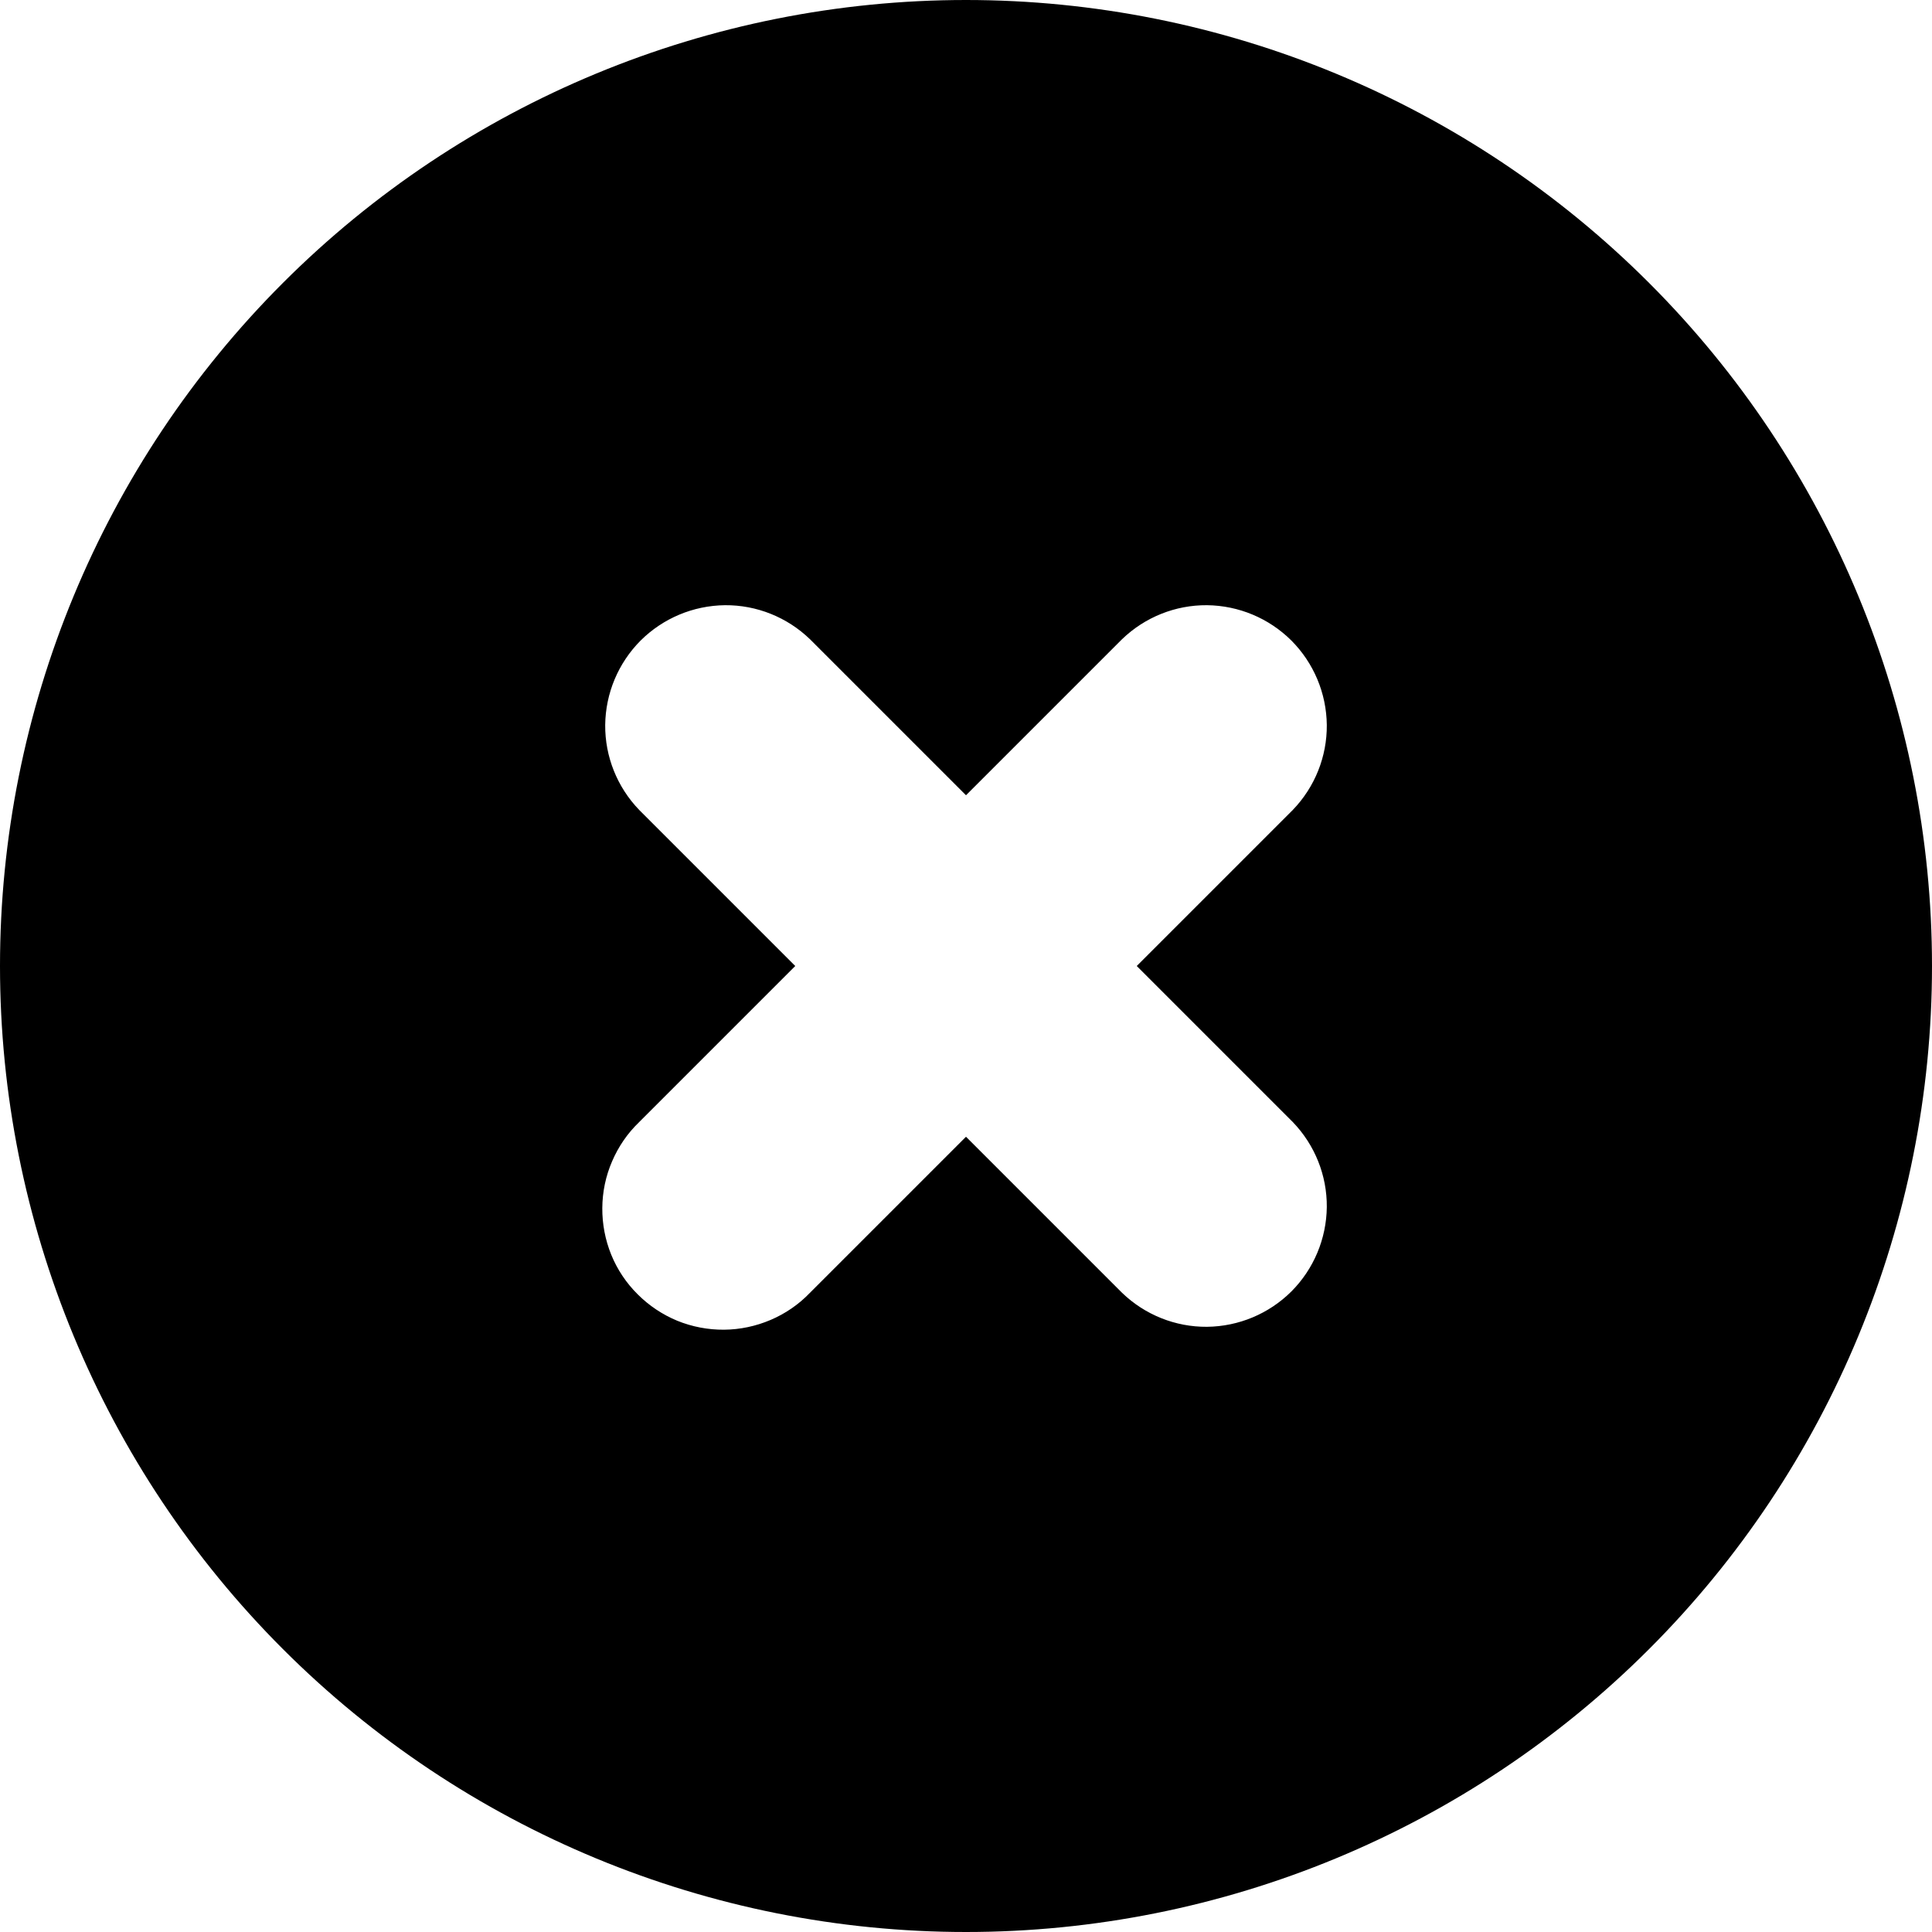
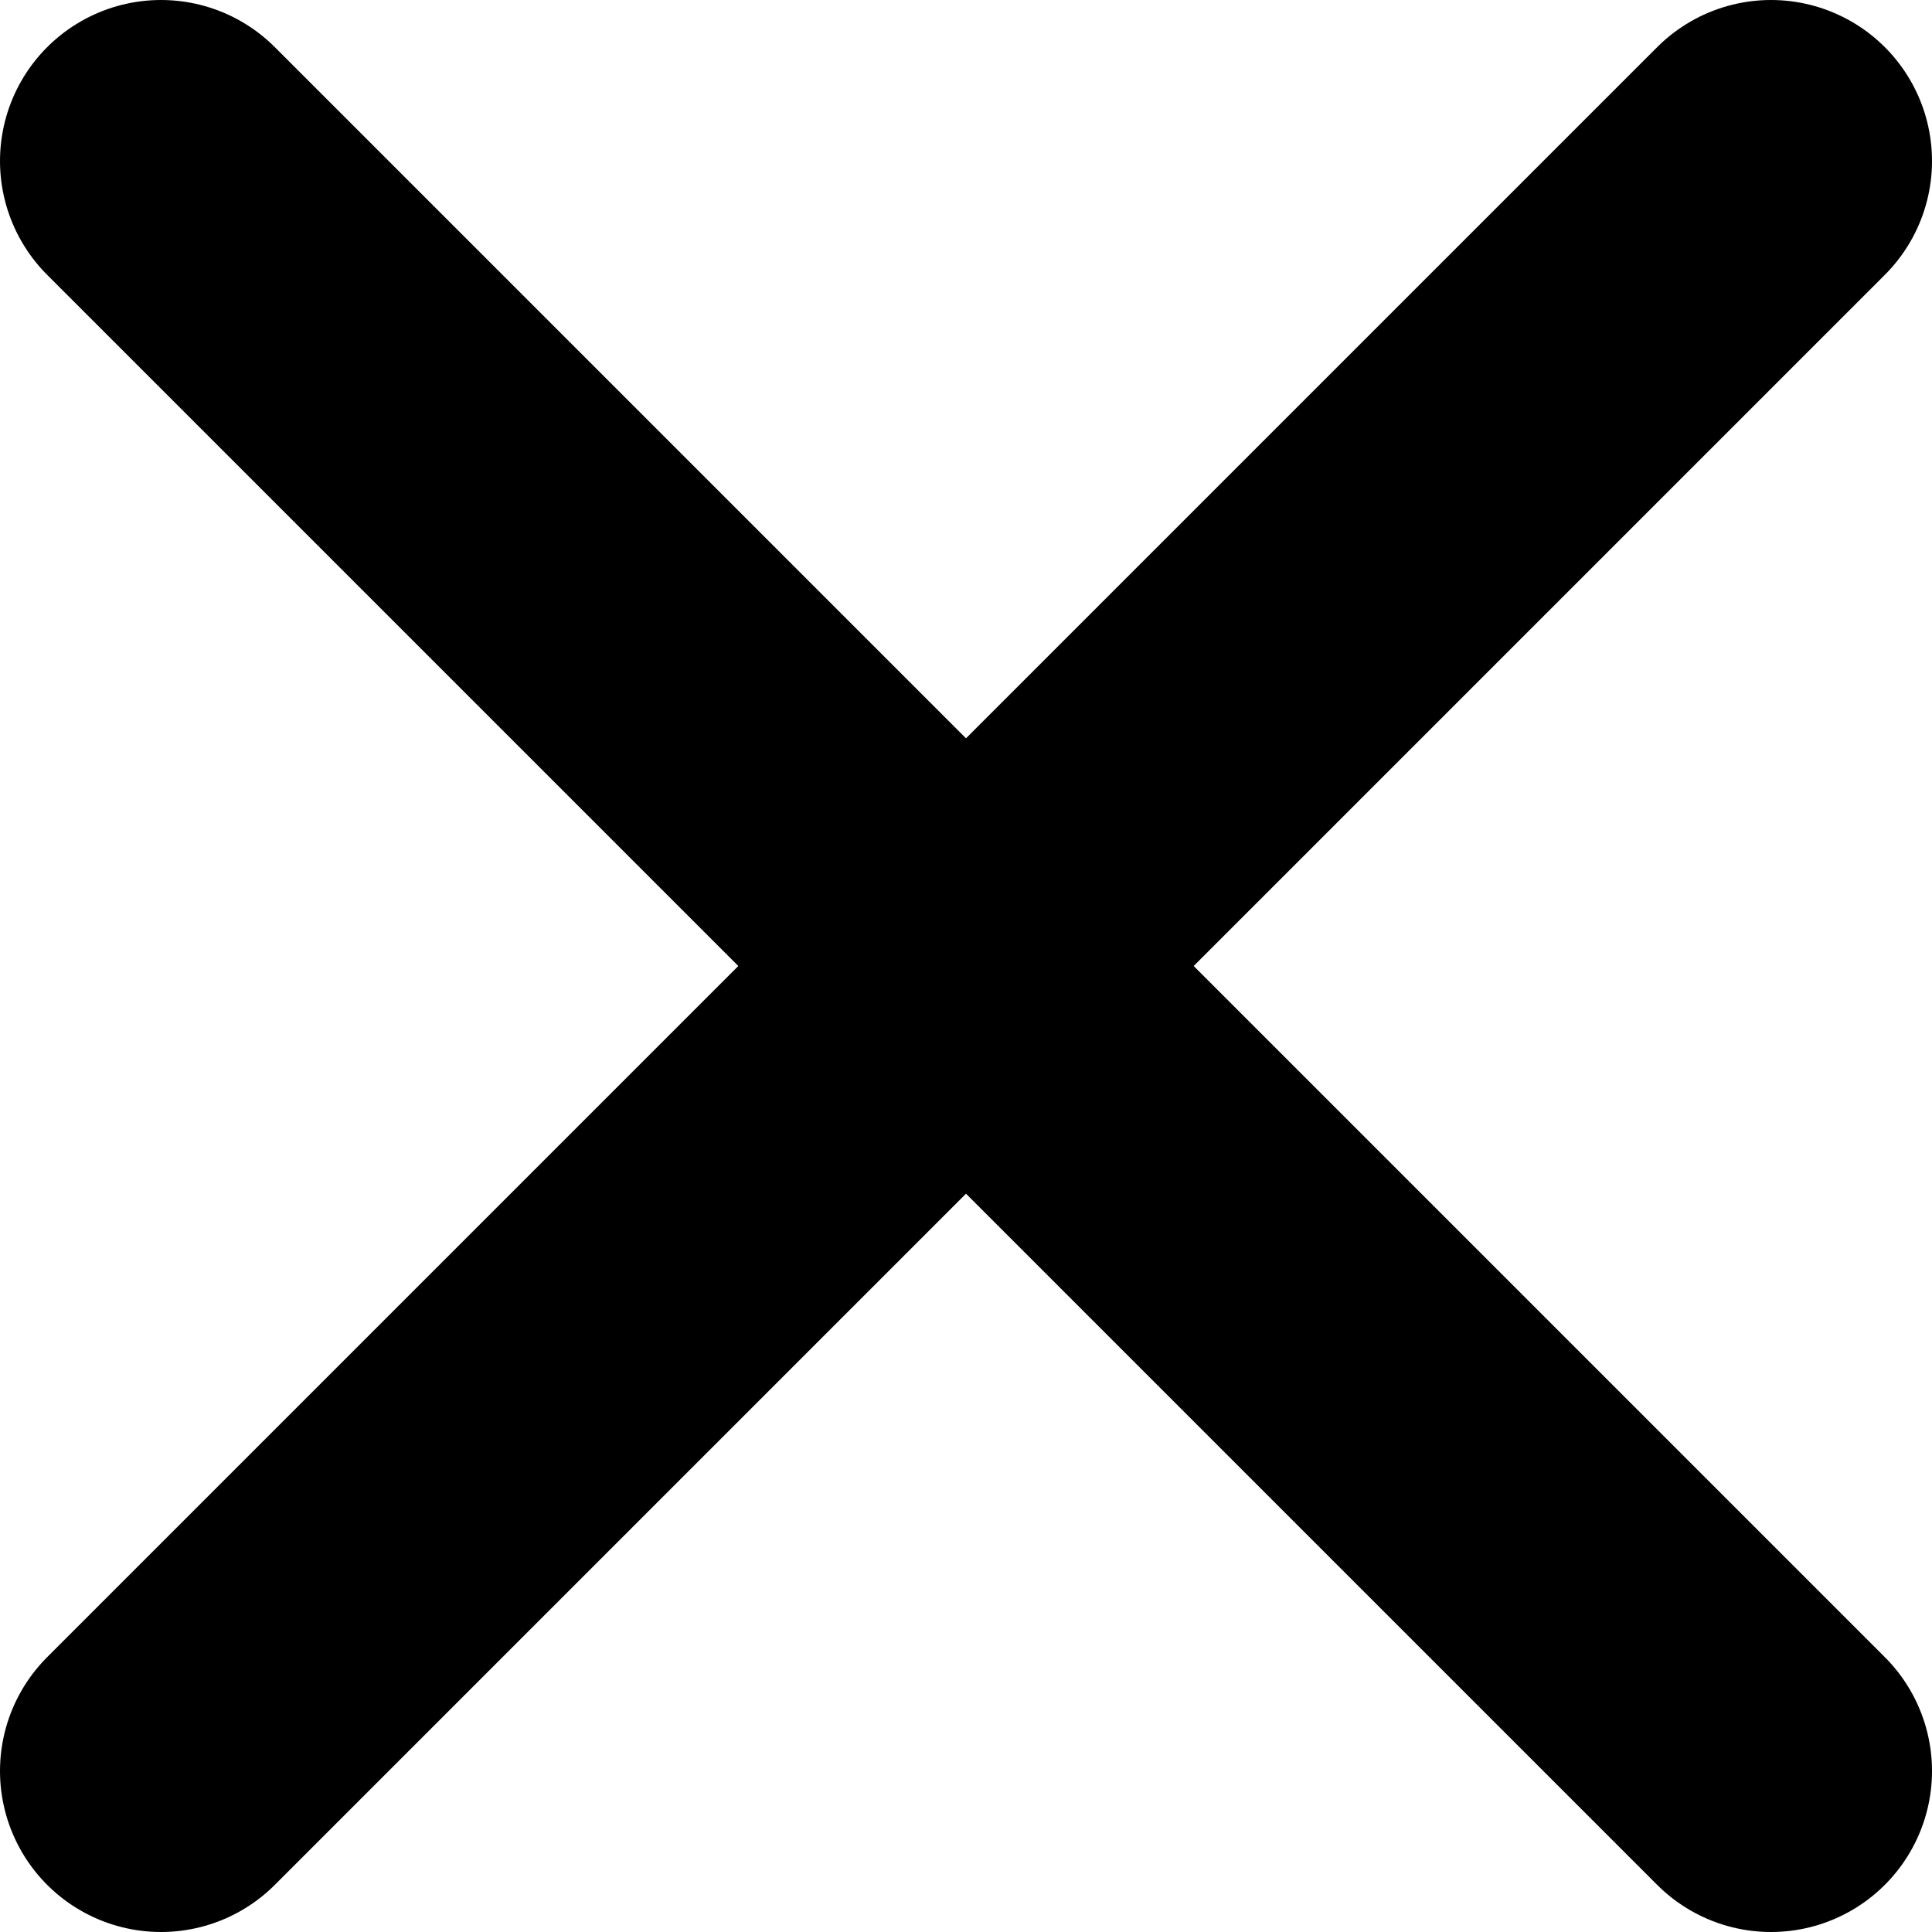
- <svg xmlns="http://www.w3.org/2000/svg" width="16" height="16" viewBox="0 0 16 16" fill="none">
-   <path fill-rule="evenodd" clip-rule="evenodd" d="M8 16C10.122 16 12.157 15.157 13.657 13.657C15.157 12.157 16 10.122 16 8C16 5.878 15.157 3.843 13.657 2.343C12.157 0.843 10.122 0 8 0C5.878 0 3.843 0.843 2.343 2.343C0.843 3.843 0 5.878 0 8C0 10.122 0.843 12.157 2.343 13.657C3.843 15.157 5.878 16 8 16ZM6.707 5.293C6.518 5.111 6.266 5.01 6.004 5.012C5.741 5.015 5.491 5.12 5.305 5.305C5.12 5.491 5.015 5.741 5.012 6.004C5.01 6.266 5.111 6.518 5.293 6.707L6.586 8L5.293 9.293C5.197 9.385 5.121 9.496 5.069 9.618C5.016 9.74 4.989 9.871 4.988 10.004C4.987 10.136 5.012 10.268 5.062 10.391C5.112 10.514 5.187 10.626 5.281 10.719C5.375 10.813 5.486 10.887 5.609 10.938C5.732 10.988 5.864 11.013 5.996 11.012C6.129 11.011 6.26 10.983 6.382 10.931C6.504 10.879 6.615 10.803 6.707 10.707L8 9.414L9.293 10.707C9.482 10.889 9.734 10.99 9.996 10.988C10.259 10.985 10.509 10.88 10.695 10.695C10.88 10.509 10.985 10.259 10.988 9.996C10.99 9.734 10.889 9.482 10.707 9.293L9.414 8L10.707 6.707C10.889 6.518 10.99 6.266 10.988 6.004C10.985 5.741 10.88 5.491 10.695 5.305C10.509 5.12 10.259 5.015 9.996 5.012C9.734 5.01 9.482 5.111 9.293 5.293L8 6.586L6.707 5.293Z" fill="black" />
+ <svg xmlns="http://www.w3.org/2000/svg" width="12" height="12" viewBox="0 0 12 12" fill="none">
+   <path d="M1 1L11 11M1 11L11 1" stroke="black" stroke-width="2" stroke-linecap="round" stroke-linejoin="round" />
</svg>
